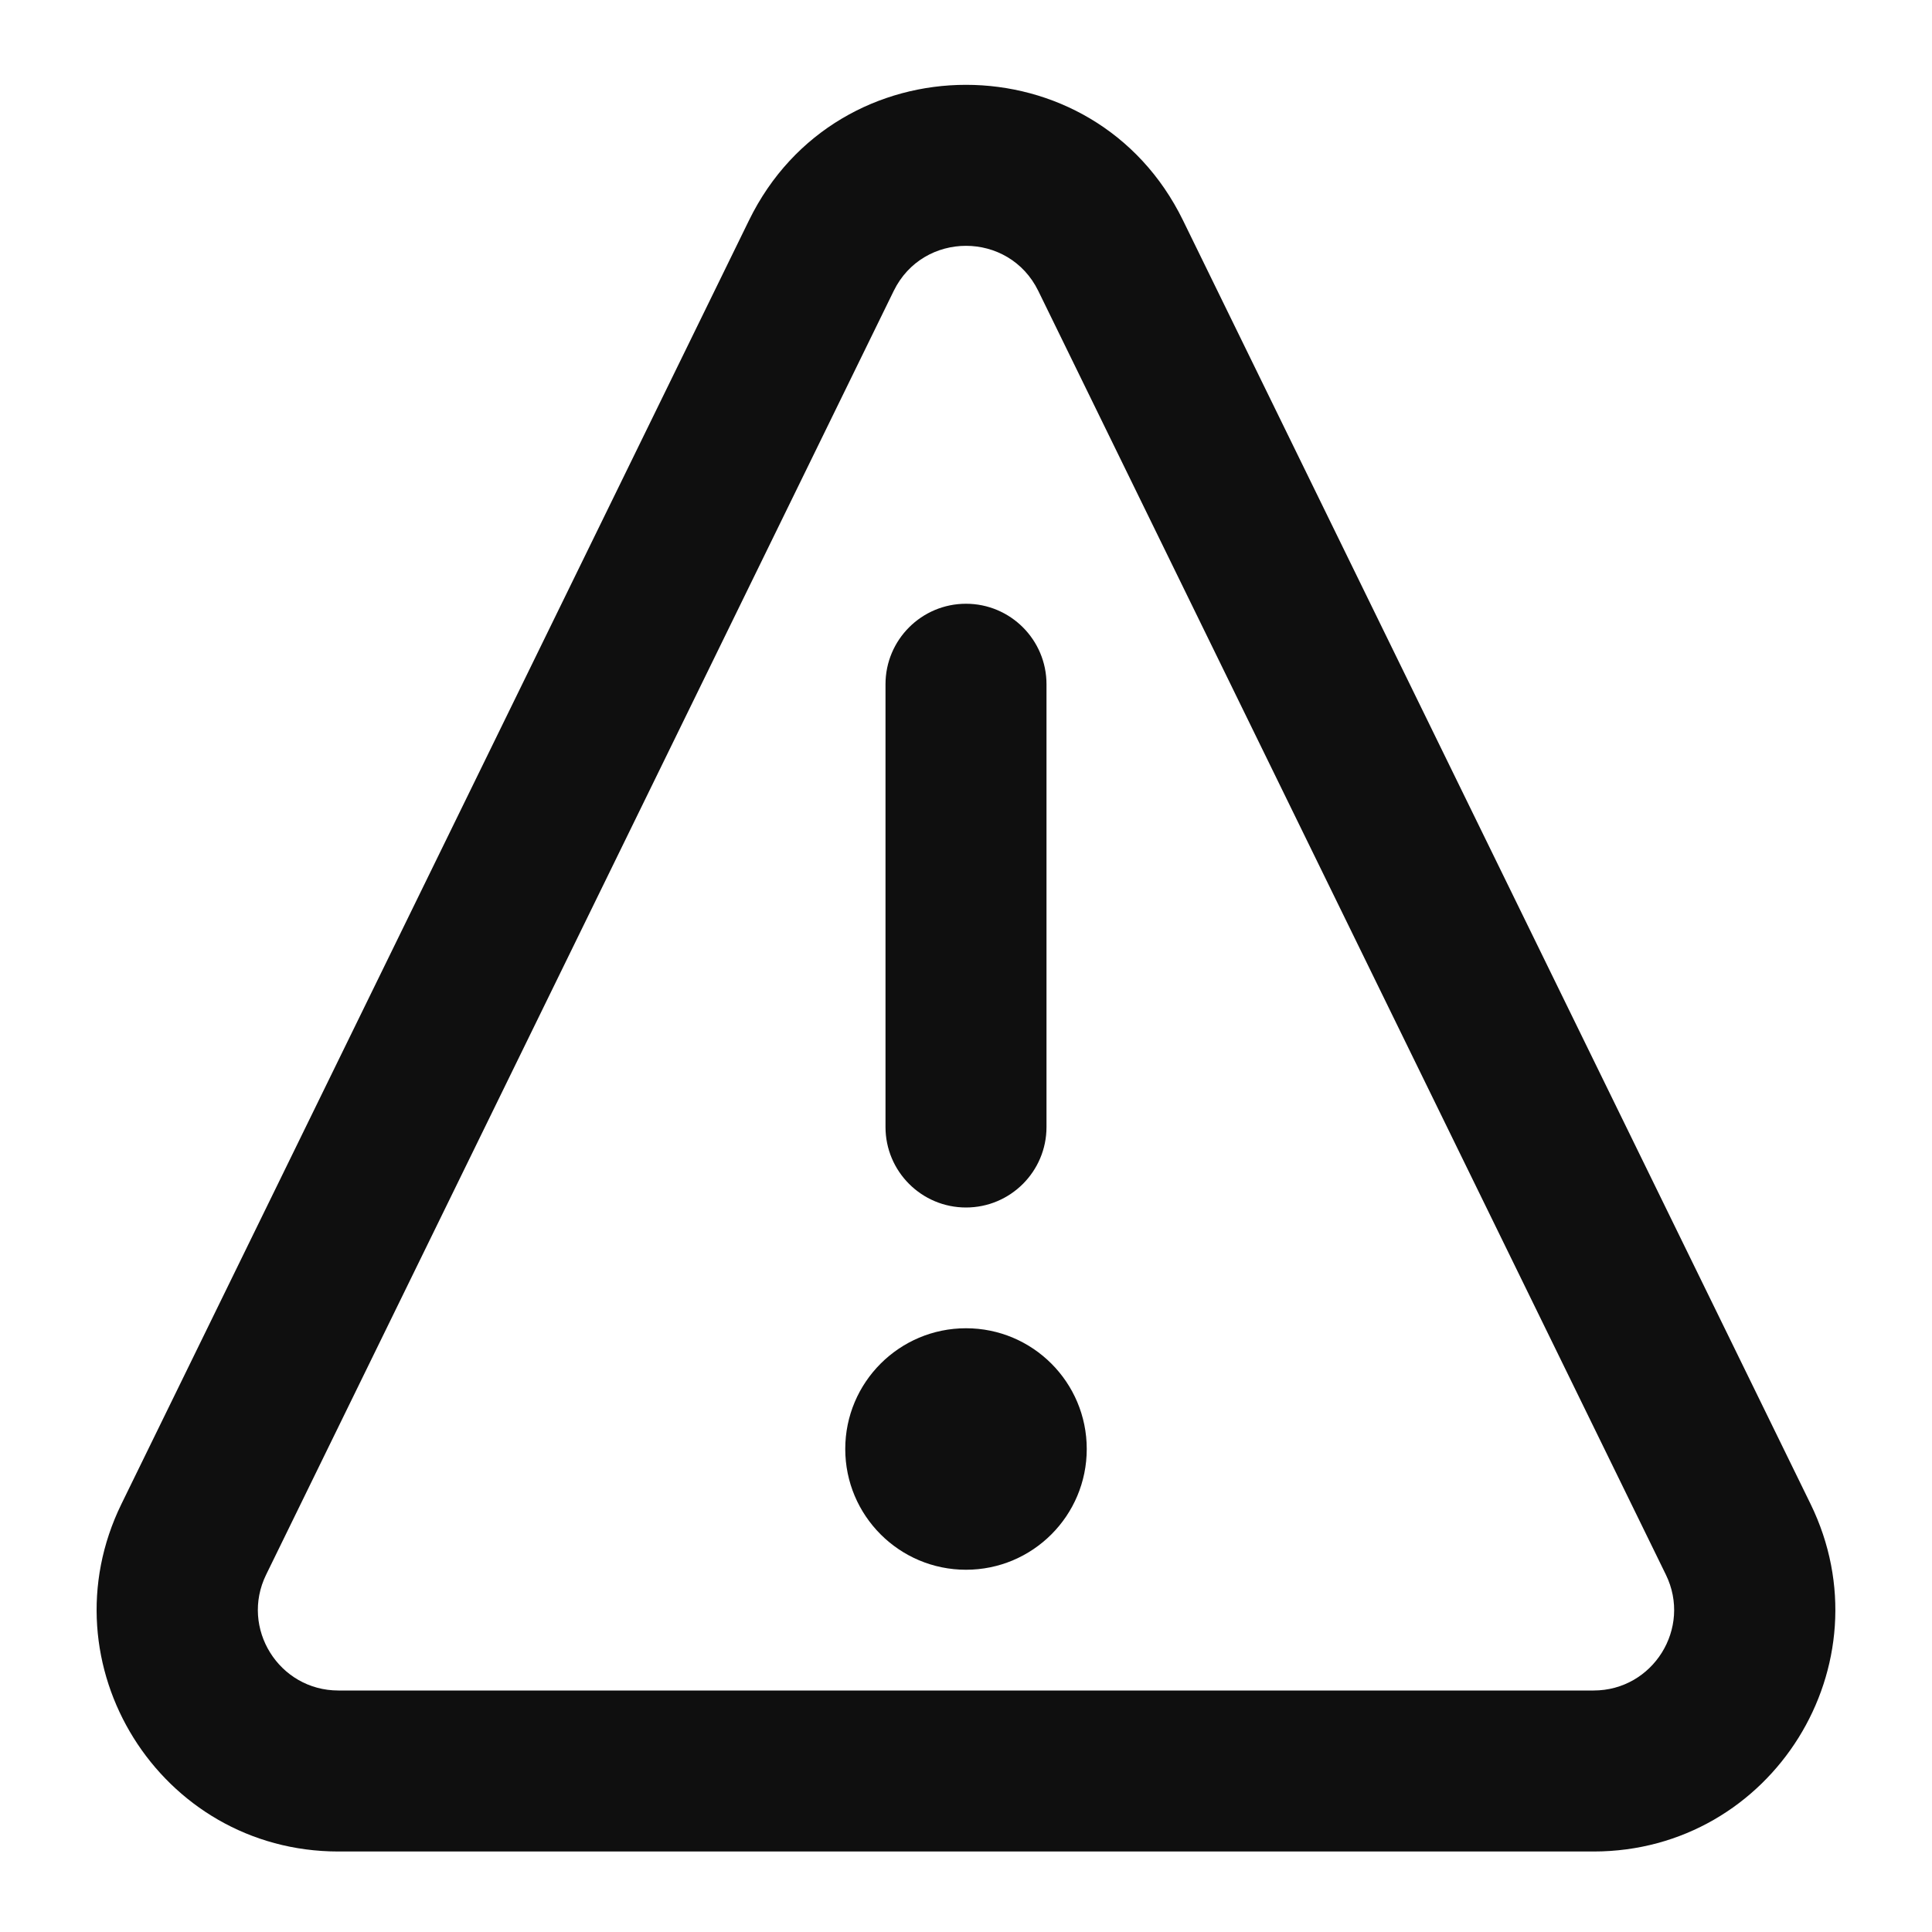
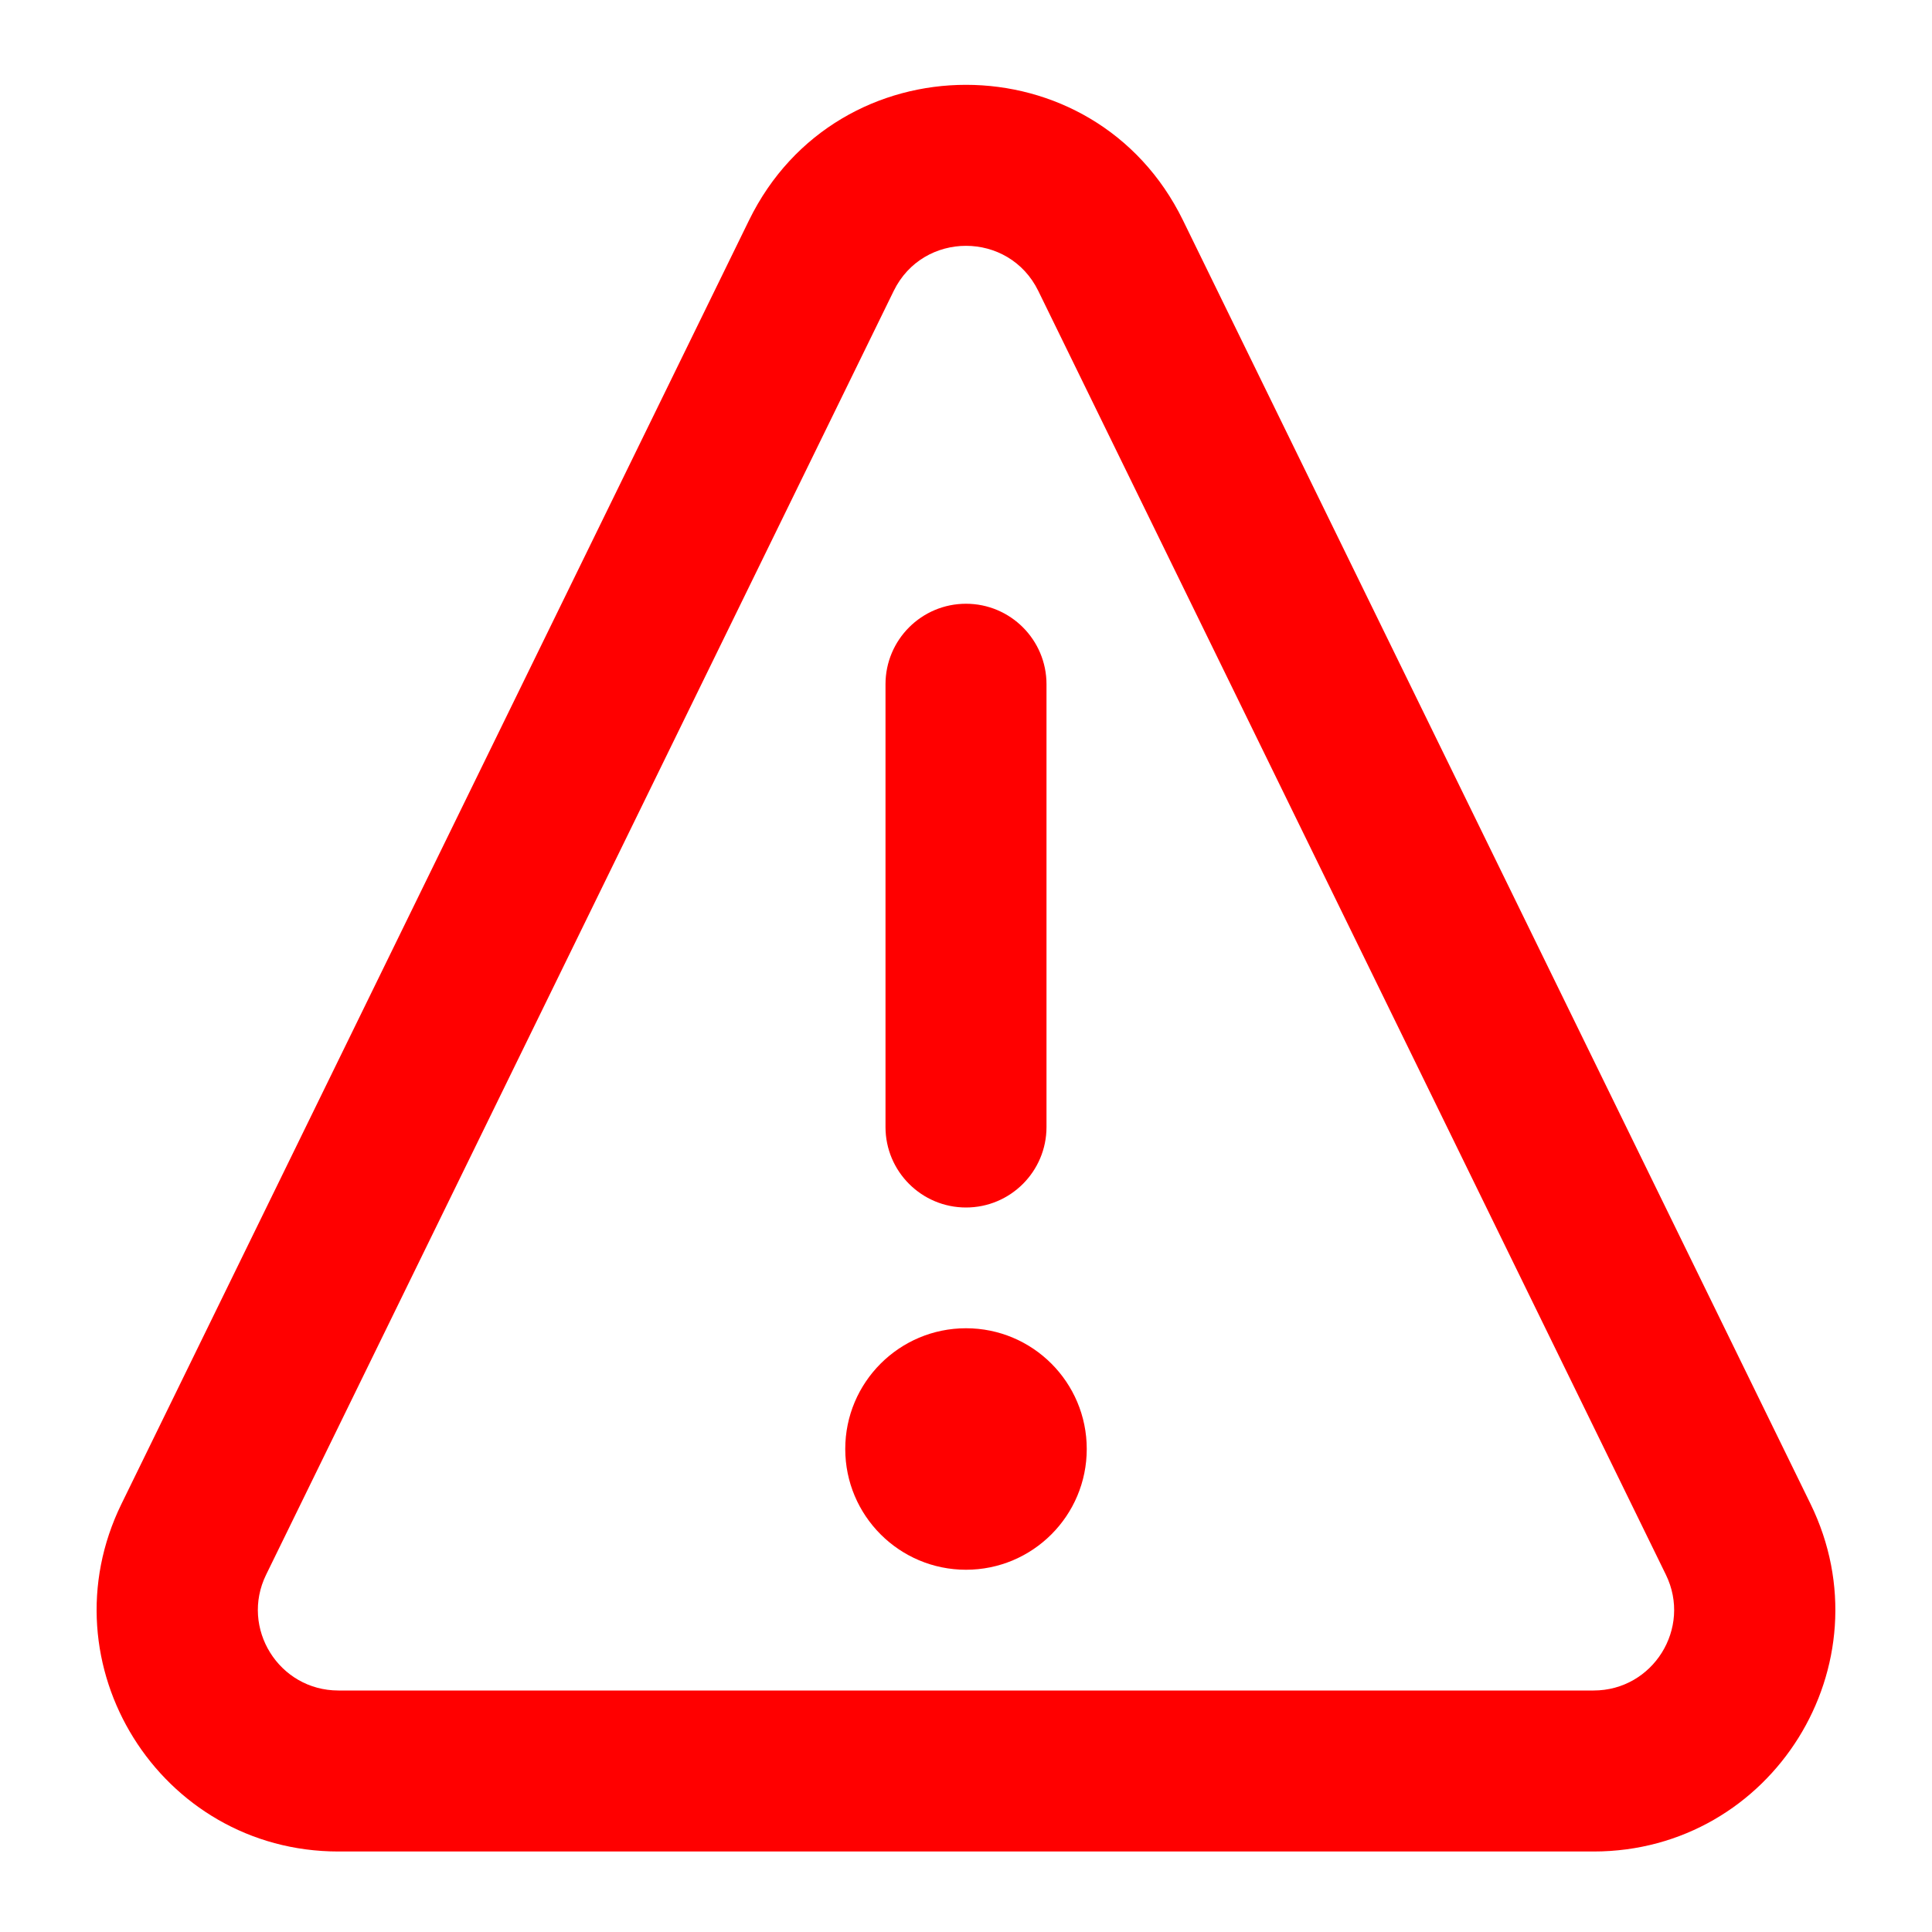
<svg xmlns="http://www.w3.org/2000/svg" width="800px" height="800px" viewBox="0 0 24 24" fill="none">
-   <path fill-rule="evenodd" clip-rule="evenodd" d="M12.898 3.614C12.533 2.867 11.467 2.867 11.102 3.614L3.306 19.561C2.981 20.225 3.465 21 4.204 21H19.796C20.535 21 21.019 20.225 20.694 19.561L12.898 3.614ZM9.305 2.736C10.402 0.493 13.598 0.493 14.695 2.736L22.491 18.682C23.465 20.675 22.015 23 19.796 23H4.204C1.986 23 0.534 20.675 1.509 18.682L9.305 2.736Z" fill="#0F0F0F" />
-   <path d="M11 8.5C11 7.948 11.448 7.5 12 7.5C12.552 7.5 13 7.948 13 8.5V14C13 14.552 12.552 15 12 15C11.448 15 11 14.552 11 14V8.5Z" fill="#0F0F0F" />
-   <path d="M13.5 18C13.5 18.828 12.829 19.5 12 19.5C11.172 19.5 10.5 18.828 10.5 18C10.5 17.172 11.172 16.5 12 16.5C12.829 16.5 13.5 17.172 13.5 18Z" fill="#0F0F0F" />
+   <path fill-rule="evenodd" clip-rule="evenodd" d="M12.898 3.614C12.533 2.867 11.467 2.867 11.102 3.614L3.306 19.561C2.981 20.225 3.465 21 4.204 21H19.796C20.535 21 21.019 20.225 20.694 19.561L12.898 3.614ZM9.305 2.736C10.402 0.493 13.598 0.493 14.695 2.736L22.491 18.682C23.465 20.675 22.015 23 19.796 23H4.204C1.986 23 0.534 20.675 1.509 18.682L9.305 2.736Z" fill="#FF0000" />
+   <path d="M11 8.5C11 7.948 11.448 7.5 12 7.5C12.552 7.5 13 7.948 13 8.5V14C13 14.552 12.552 15 12 15C11.448 15 11 14.552 11 14V8.5Z" fill="#FF0000" />
+   <path d="M13.5 18C13.5 18.828 12.829 19.5 12 19.5C11.172 19.5 10.5 18.828 10.5 18C10.5 17.172 11.172 16.5 12 16.5C12.829 16.5 13.5 17.172 13.5 18Z" fill="#FF0000" />
</svg>
